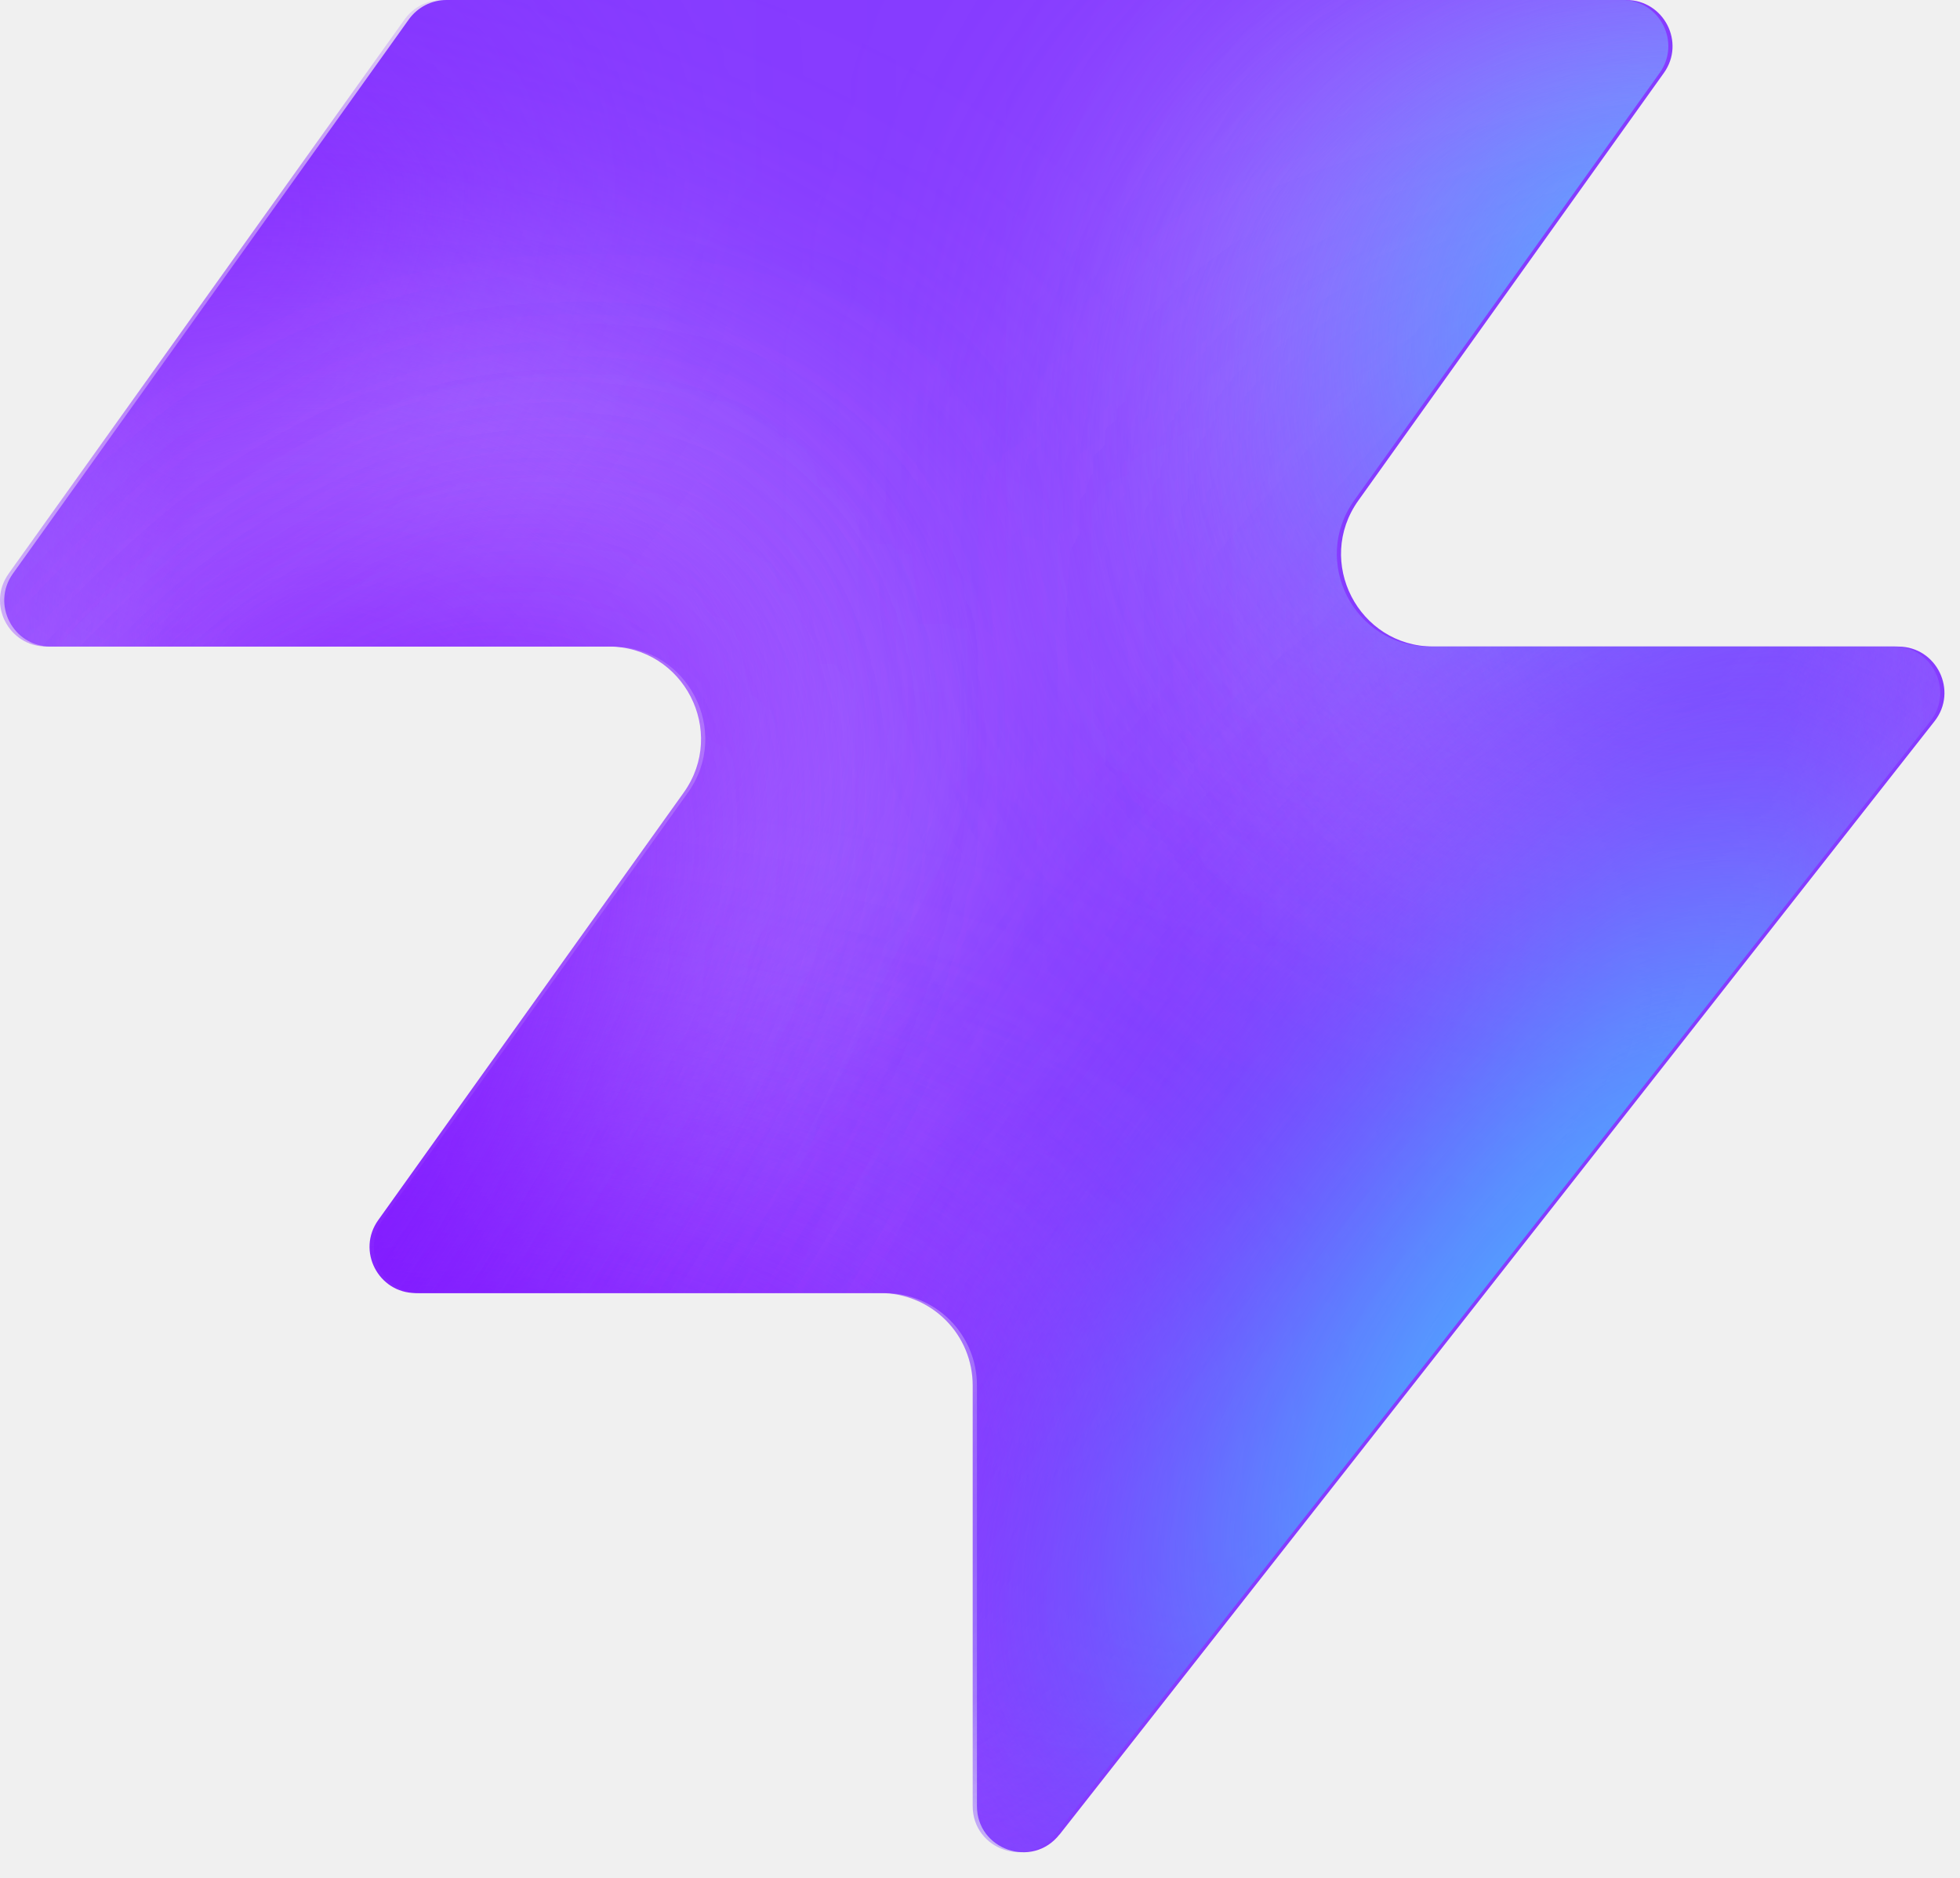
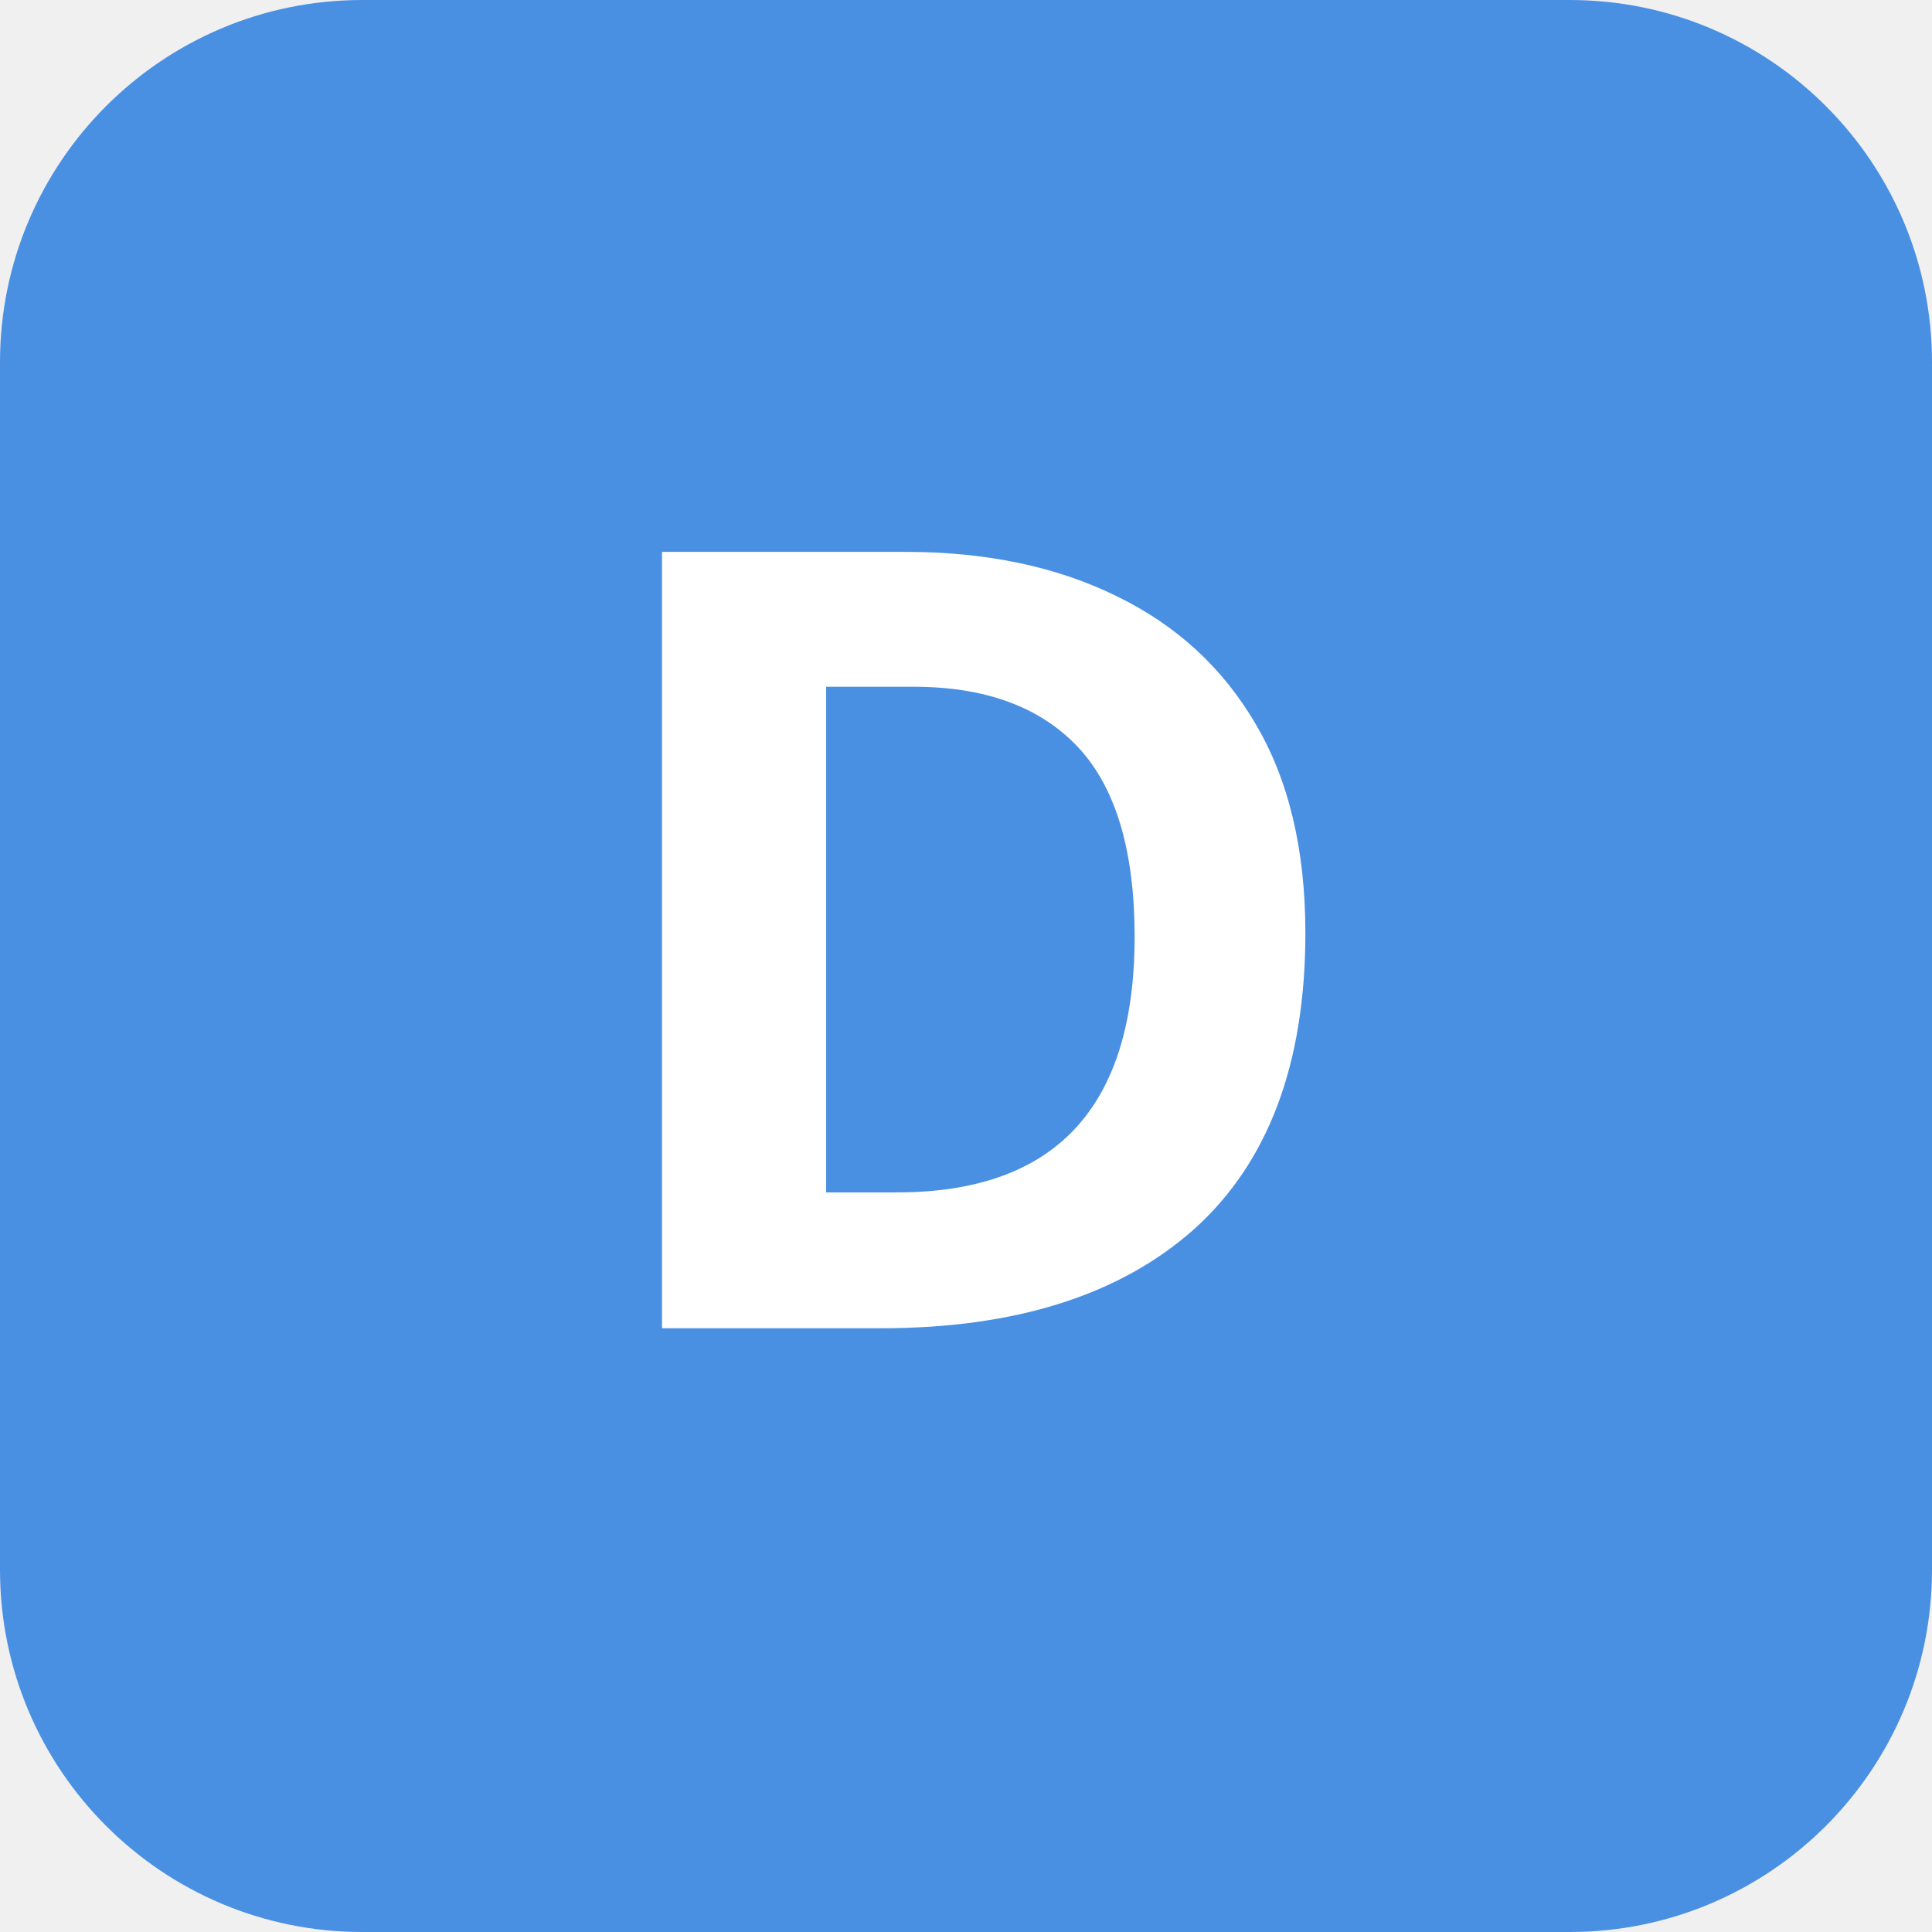
- <svg xmlns="http://www.w3.org/2000/svg" width="48" height="46" fill="none" viewBox="0 0 48 46">
-   <path fill="#863bff" d="M25.946 44.938c-.664.845-2.021.375-2.021-.698V33.937a2.26 2.26 0 0 0-2.262-2.262H10.287c-.92 0-1.456-1.04-.92-1.788l7.48-10.471c1.07-1.497 0-3.578-1.842-3.578H1.237c-.92 0-1.456-1.04-.92-1.788L10.013.474c.214-.297.556-.474.92-.474h28.894c.92 0 1.456 1.04.92 1.788l-7.48 10.471c-1.07 1.498 0 3.579 1.842 3.579h11.377c.943 0 1.473 1.088.89 1.83L25.947 44.94z" style="fill:#863bff;fill:color(display-p3 .525 .23 1);fill-opacity:1" />
-   <mask id="a" width="48" height="46" x="0" y="0" maskUnits="userSpaceOnUse" style="mask-type:alpha">
-     <path fill="#000" d="M25.842 44.938c-.664.844-2.021.375-2.021-.698V33.937a2.26 2.26 0 0 0-2.262-2.262H10.183c-.92 0-1.456-1.04-.92-1.788l7.48-10.471c1.07-1.498 0-3.579-1.842-3.579H1.133c-.92 0-1.456-1.04-.92-1.787L9.91.473c.214-.297.556-.474.92-.474h28.894c.92 0 1.456 1.04.92 1.788l-7.48 10.471c-1.07 1.498 0 3.578 1.842 3.578h11.377c.943 0 1.473 1.088.89 1.832L25.843 44.94z" style="fill:#000;fill-opacity:1" />
-   </mask>
-   <g mask="url(#a)">
-     <g filter="url(#b)">
-       <ellipse cx="5.508" cy="14.704" fill="#ede6ff" rx="5.508" ry="14.704" style="fill:#ede6ff;fill:color(display-p3 .927 .903 1);fill-opacity:1" transform="matrix(.00324 1 1 -.00324 -4.47 31.516)" />
-     </g>
-     <g filter="url(#c)">
-       <ellipse cx="10.399" cy="29.851" fill="#ede6ff" rx="10.399" ry="29.851" style="fill:#ede6ff;fill:color(display-p3 .927 .903 1);fill-opacity:1" transform="matrix(.00324 1 1 -.00324 -39.328 7.883)" />
-     </g>
-     <g filter="url(#d)">
-       <ellipse cx="5.508" cy="30.487" fill="#7e14ff" rx="5.508" ry="30.487" style="fill:#7e14ff;fill:color(display-p3 .492 .077 1);fill-opacity:1" transform="rotate(89.814 -25.913 -14.639)scale(1 -1)" />
-     </g>
-     <g filter="url(#e)">
-       <ellipse cx="5.508" cy="30.599" fill="#7e14ff" rx="5.508" ry="30.599" style="fill:#7e14ff;fill:color(display-p3 .492 .077 1);fill-opacity:1" transform="rotate(89.814 -32.644 -3.334)scale(1 -1)" />
-     </g>
-     <g filter="url(#f)">
-       <ellipse cx="5.508" cy="30.599" fill="#7e14ff" rx="5.508" ry="30.599" style="fill:#7e14ff;fill:color(display-p3 .492 .077 1);fill-opacity:1" transform="matrix(.00324 1 1 -.00324 -34.34 30.47)" />
-     </g>
-     <g filter="url(#g)">
-       <ellipse cx="14.072" cy="22.078" fill="#ede6ff" rx="14.072" ry="22.078" style="fill:#ede6ff;fill:color(display-p3 .927 .903 1);fill-opacity:1" transform="rotate(93.35 24.506 48.493)scale(-1 1)" />
-     </g>
-     <g filter="url(#h)">
-       <ellipse cx="3.47" cy="21.501" fill="#7e14ff" rx="3.47" ry="21.501" style="fill:#7e14ff;fill:color(display-p3 .492 .077 1);fill-opacity:1" transform="rotate(89.009 28.708 47.59)scale(-1 1)" />
-     </g>
-     <g filter="url(#i)">
-       <ellipse cx="3.47" cy="21.501" fill="#7e14ff" rx="3.47" ry="21.501" style="fill:#7e14ff;fill:color(display-p3 .492 .077 1);fill-opacity:1" transform="rotate(89.009 28.708 47.59)scale(-1 1)" />
-     </g>
-     <g filter="url(#j)">
-       <ellipse cx=".387" cy="8.972" fill="#7e14ff" rx="4.407" ry="29.108" style="fill:#7e14ff;fill:color(display-p3 .492 .077 1);fill-opacity:1" transform="rotate(39.51 .387 8.972)" />
-     </g>
-     <g filter="url(#k)">
-       <ellipse cx="47.523" cy="-6.092" fill="#7e14ff" rx="4.407" ry="29.108" style="fill:#7e14ff;fill:color(display-p3 .492 .077 1);fill-opacity:1" transform="rotate(37.892 47.523 -6.092)" />
-     </g>
-     <g filter="url(#l)">
-       <ellipse cx="41.412" cy="6.333" fill="#47bfff" rx="5.971" ry="9.665" style="fill:#47bfff;fill:color(display-p3 .28 .748 1);fill-opacity:1" transform="rotate(37.892 41.412 6.333)" />
-     </g>
-     <g filter="url(#m)">
-       <ellipse cx="-1.879" cy="38.332" fill="#7e14ff" rx="4.407" ry="29.108" style="fill:#7e14ff;fill:color(display-p3 .492 .077 1);fill-opacity:1" transform="rotate(37.892 -1.88 38.332)" />
-     </g>
-     <g filter="url(#n)">
-       <ellipse cx="-1.879" cy="38.332" fill="#7e14ff" rx="4.407" ry="29.108" style="fill:#7e14ff;fill:color(display-p3 .492 .077 1);fill-opacity:1" transform="rotate(37.892 -1.88 38.332)" />
-     </g>
-     <g filter="url(#o)">
-       <ellipse cx="35.651" cy="29.907" fill="#7e14ff" rx="4.407" ry="29.108" style="fill:#7e14ff;fill:color(display-p3 .492 .077 1);fill-opacity:1" transform="rotate(37.892 35.651 29.907)" />
-     </g>
-     <g filter="url(#p)">
-       <ellipse cx="38.418" cy="32.4" fill="#47bfff" rx="5.971" ry="15.297" style="fill:#47bfff;fill:color(display-p3 .28 .748 1);fill-opacity:1" transform="rotate(37.892 38.418 32.4)" />
-     </g>
-   </g>
-   <defs>
-     <filter id="b" width="60.045" height="41.654" x="-19.77" y="16.149" color-interpolation-filters="sRGB" filterUnits="userSpaceOnUse">
-       <feFlood flood-opacity="0" result="BackgroundImageFix" />
-       <feBlend in="SourceGraphic" in2="BackgroundImageFix" result="shape" />
-       <feGaussianBlur result="effect1_foregroundBlur_2002_17158" stdDeviation="7.659" />
-     </filter>
-     <filter id="c" width="90.34" height="51.437" x="-54.613" y="-7.533" color-interpolation-filters="sRGB" filterUnits="userSpaceOnUse">
-       <feFlood flood-opacity="0" result="BackgroundImageFix" />
-       <feBlend in="SourceGraphic" in2="BackgroundImageFix" result="shape" />
-       <feGaussianBlur result="effect1_foregroundBlur_2002_17158" stdDeviation="7.659" />
-     </filter>
-     <filter id="d" width="79.355" height="29.4" x="-49.64" y="2.03" color-interpolation-filters="sRGB" filterUnits="userSpaceOnUse">
-       <feFlood flood-opacity="0" result="BackgroundImageFix" />
-       <feBlend in="SourceGraphic" in2="BackgroundImageFix" result="shape" />
-       <feGaussianBlur result="effect1_foregroundBlur_2002_17158" stdDeviation="4.596" />
-     </filter>
-     <filter id="e" width="79.579" height="29.4" x="-45.045" y="20.029" color-interpolation-filters="sRGB" filterUnits="userSpaceOnUse">
-       <feFlood flood-opacity="0" result="BackgroundImageFix" />
-       <feBlend in="SourceGraphic" in2="BackgroundImageFix" result="shape" />
-       <feGaussianBlur result="effect1_foregroundBlur_2002_17158" stdDeviation="4.596" />
-     </filter>
-     <filter id="f" width="79.579" height="29.4" x="-43.513" y="21.178" color-interpolation-filters="sRGB" filterUnits="userSpaceOnUse">
-       <feFlood flood-opacity="0" result="BackgroundImageFix" />
-       <feBlend in="SourceGraphic" in2="BackgroundImageFix" result="shape" />
-       <feGaussianBlur result="effect1_foregroundBlur_2002_17158" stdDeviation="4.596" />
-     </filter>
-     <filter id="g" width="74.749" height="58.852" x="15.756" y="-17.901" color-interpolation-filters="sRGB" filterUnits="userSpaceOnUse">
-       <feFlood flood-opacity="0" result="BackgroundImageFix" />
-       <feBlend in="SourceGraphic" in2="BackgroundImageFix" result="shape" />
-       <feGaussianBlur result="effect1_foregroundBlur_2002_17158" stdDeviation="7.659" />
-     </filter>
-     <filter id="h" width="61.377" height="25.362" x="23.548" y="2.284" color-interpolation-filters="sRGB" filterUnits="userSpaceOnUse">
-       <feFlood flood-opacity="0" result="BackgroundImageFix" />
-       <feBlend in="SourceGraphic" in2="BackgroundImageFix" result="shape" />
-       <feGaussianBlur result="effect1_foregroundBlur_2002_17158" stdDeviation="4.596" />
-     </filter>
-     <filter id="i" width="61.377" height="25.362" x="23.548" y="2.284" color-interpolation-filters="sRGB" filterUnits="userSpaceOnUse">
-       <feFlood flood-opacity="0" result="BackgroundImageFix" />
-       <feBlend in="SourceGraphic" in2="BackgroundImageFix" result="shape" />
-       <feGaussianBlur result="effect1_foregroundBlur_2002_17158" stdDeviation="4.596" />
-     </filter>
-     <filter id="j" width="56.045" height="63.649" x="-27.636" y="-22.853" color-interpolation-filters="sRGB" filterUnits="userSpaceOnUse">
-       <feFlood flood-opacity="0" result="BackgroundImageFix" />
-       <feBlend in="SourceGraphic" in2="BackgroundImageFix" result="shape" />
-       <feGaussianBlur result="effect1_foregroundBlur_2002_17158" stdDeviation="4.596" />
-     </filter>
-     <filter id="k" width="54.814" height="64.646" x="20.116" y="-38.415" color-interpolation-filters="sRGB" filterUnits="userSpaceOnUse">
-       <feFlood flood-opacity="0" result="BackgroundImageFix" />
-       <feBlend in="SourceGraphic" in2="BackgroundImageFix" result="shape" />
-       <feGaussianBlur result="effect1_foregroundBlur_2002_17158" stdDeviation="4.596" />
-     </filter>
-     <filter id="l" width="33.541" height="35.313" x="24.641" y="-11.323" color-interpolation-filters="sRGB" filterUnits="userSpaceOnUse">
-       <feFlood flood-opacity="0" result="BackgroundImageFix" />
-       <feBlend in="SourceGraphic" in2="BackgroundImageFix" result="shape" />
-       <feGaussianBlur result="effect1_foregroundBlur_2002_17158" stdDeviation="4.596" />
-     </filter>
-     <filter id="m" width="54.814" height="64.646" x="-29.286" y="6.009" color-interpolation-filters="sRGB" filterUnits="userSpaceOnUse">
-       <feFlood flood-opacity="0" result="BackgroundImageFix" />
-       <feBlend in="SourceGraphic" in2="BackgroundImageFix" result="shape" />
-       <feGaussianBlur result="effect1_foregroundBlur_2002_17158" stdDeviation="4.596" />
-     </filter>
-     <filter id="n" width="54.814" height="64.646" x="-29.286" y="6.009" color-interpolation-filters="sRGB" filterUnits="userSpaceOnUse">
-       <feFlood flood-opacity="0" result="BackgroundImageFix" />
-       <feBlend in="SourceGraphic" in2="BackgroundImageFix" result="shape" />
-       <feGaussianBlur result="effect1_foregroundBlur_2002_17158" stdDeviation="4.596" />
-     </filter>
-     <filter id="o" width="54.814" height="64.646" x="8.244" y="-2.416" color-interpolation-filters="sRGB" filterUnits="userSpaceOnUse">
-       <feFlood flood-opacity="0" result="BackgroundImageFix" />
-       <feBlend in="SourceGraphic" in2="BackgroundImageFix" result="shape" />
-       <feGaussianBlur result="effect1_foregroundBlur_2002_17158" stdDeviation="4.596" />
-     </filter>
-     <filter id="p" width="39.409" height="43.623" x="18.713" y="10.588" color-interpolation-filters="sRGB" filterUnits="userSpaceOnUse">
-       <feFlood flood-opacity="0" result="BackgroundImageFix" />
-       <feBlend in="SourceGraphic" in2="BackgroundImageFix" result="shape" />
-       <feGaussianBlur result="effect1_foregroundBlur_2002_17158" stdDeviation="4.596" />
-     </filter>
-   </defs>
+ <svg xmlns="http://www.w3.org/2000/svg" viewBox="0 0 32 32">
+   <rect width="32" height="32" rx="6" fill="#4A90E2" />
+   <text x="16" y="22" font-family="system-ui, sans-serif" font-size="18" font-weight="bold" fill="white" text-anchor="middle">D</text>
</svg>
